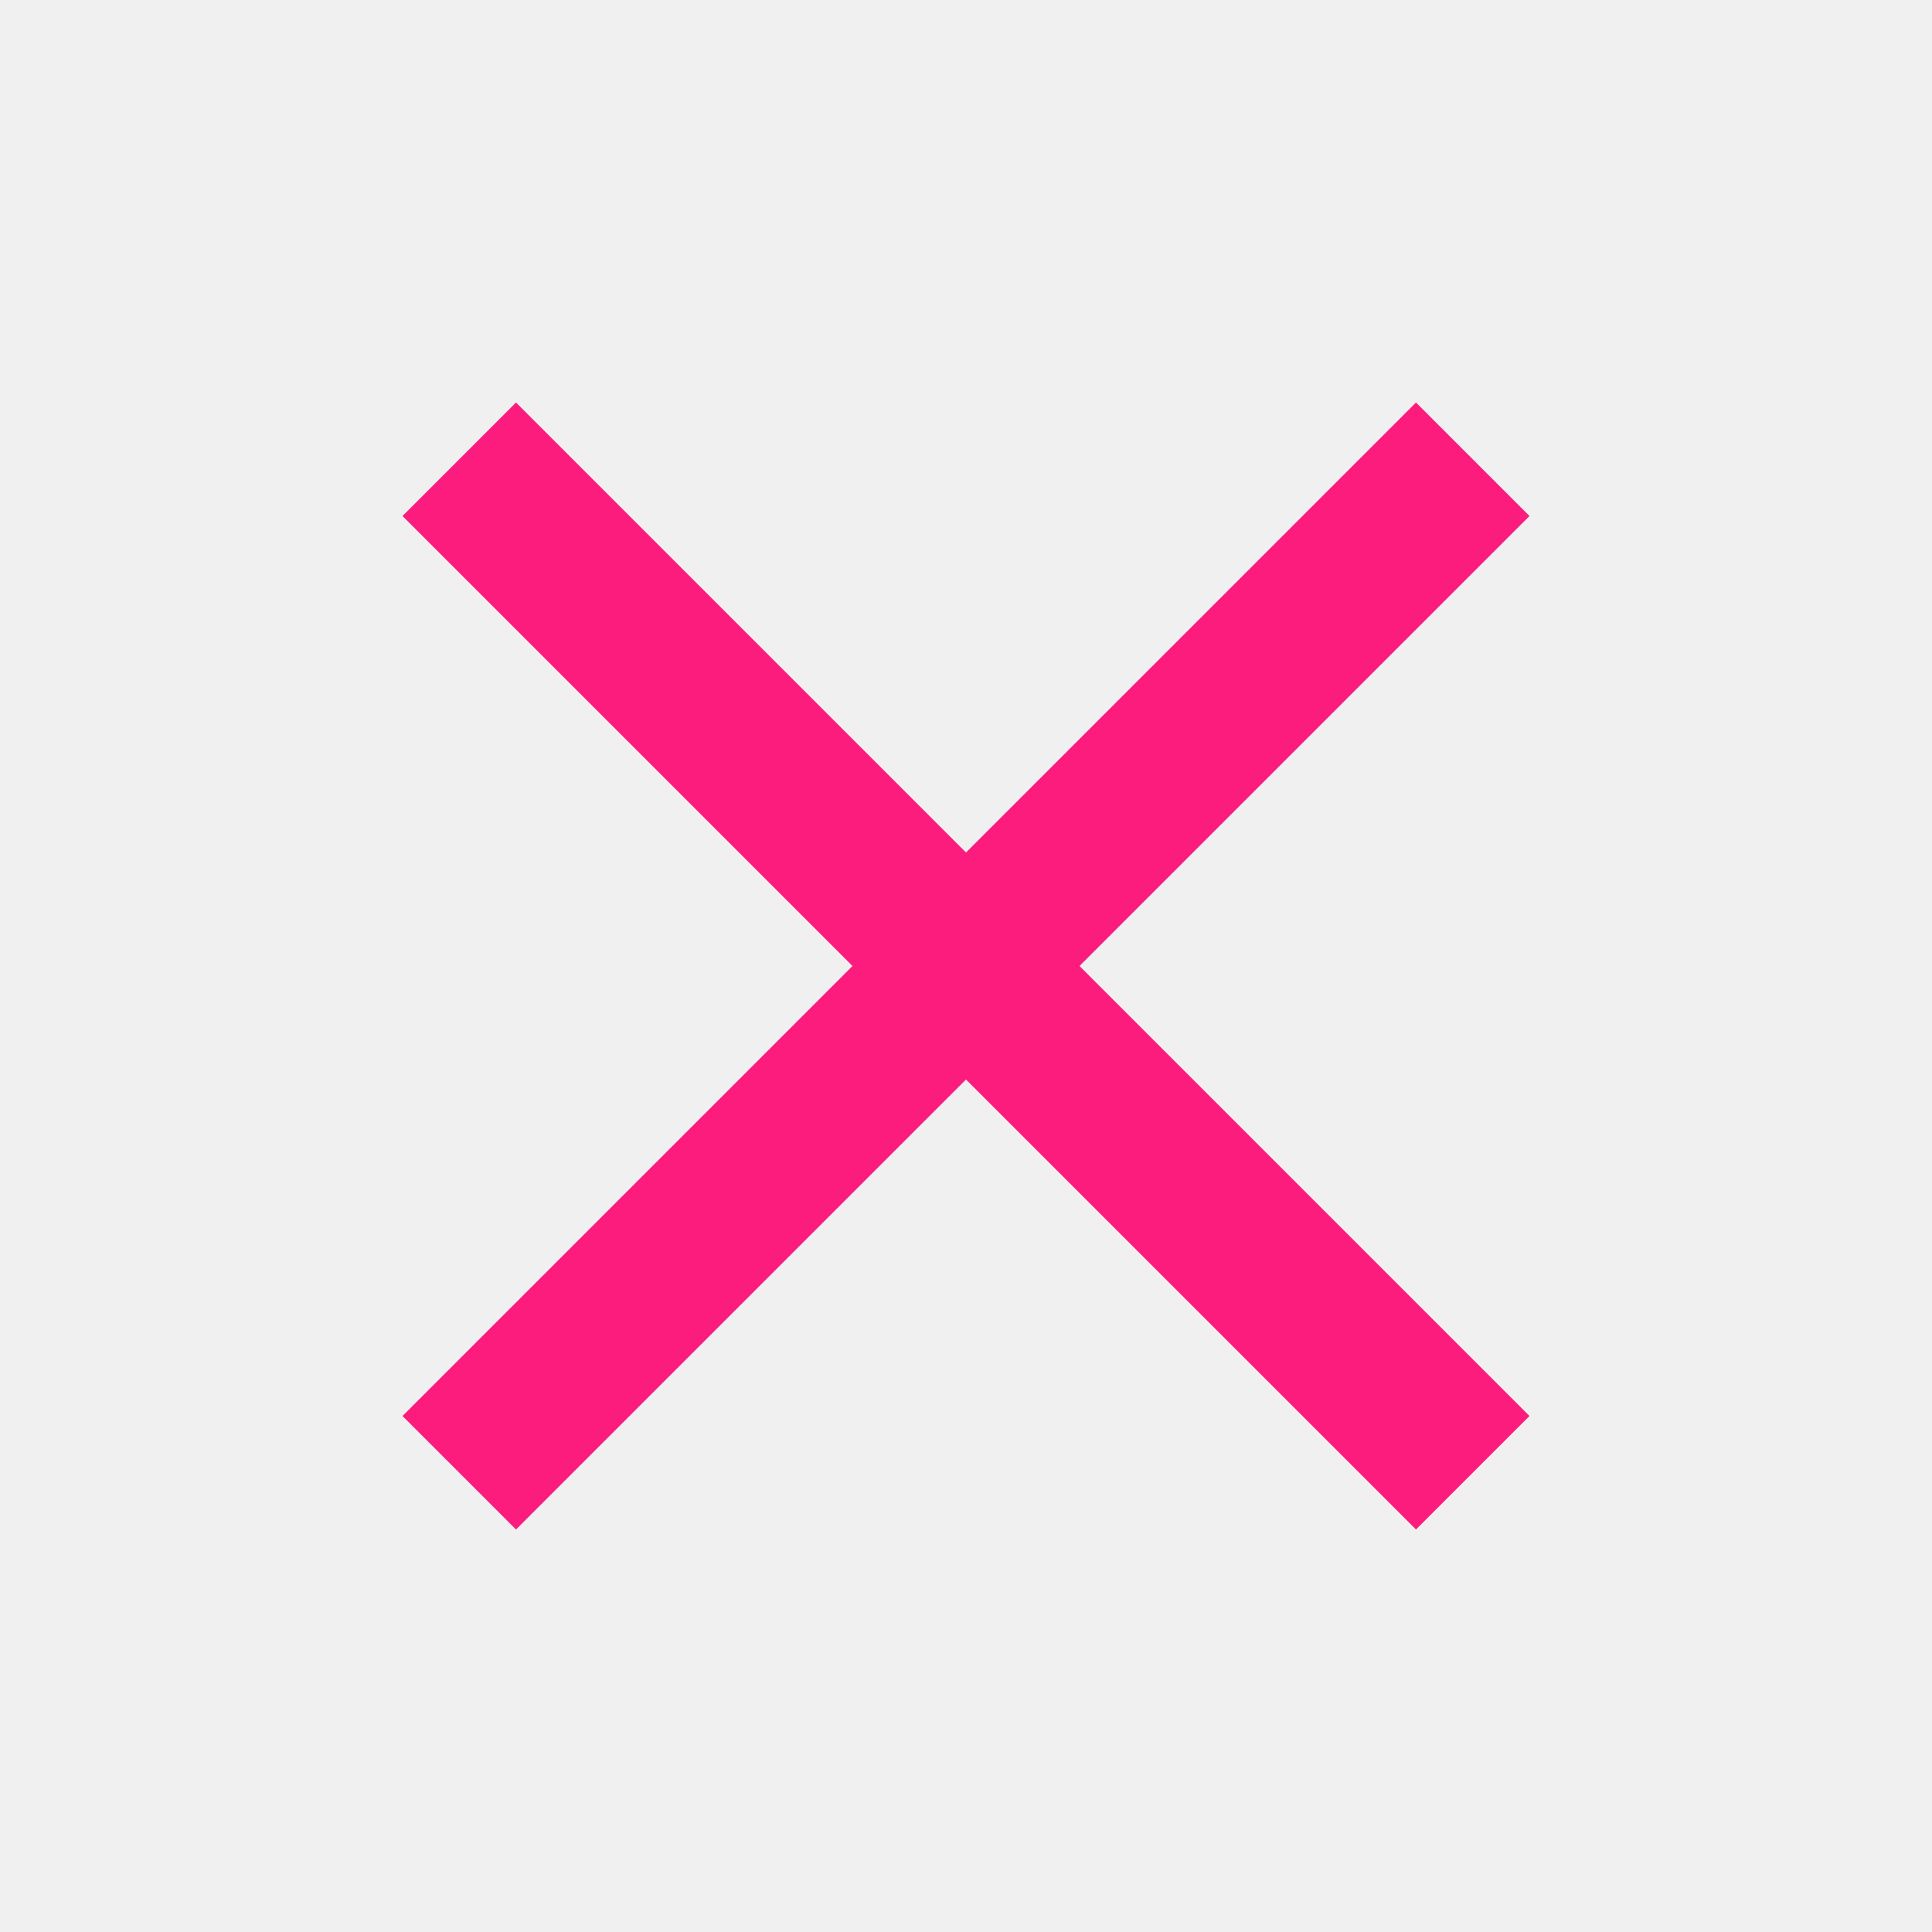
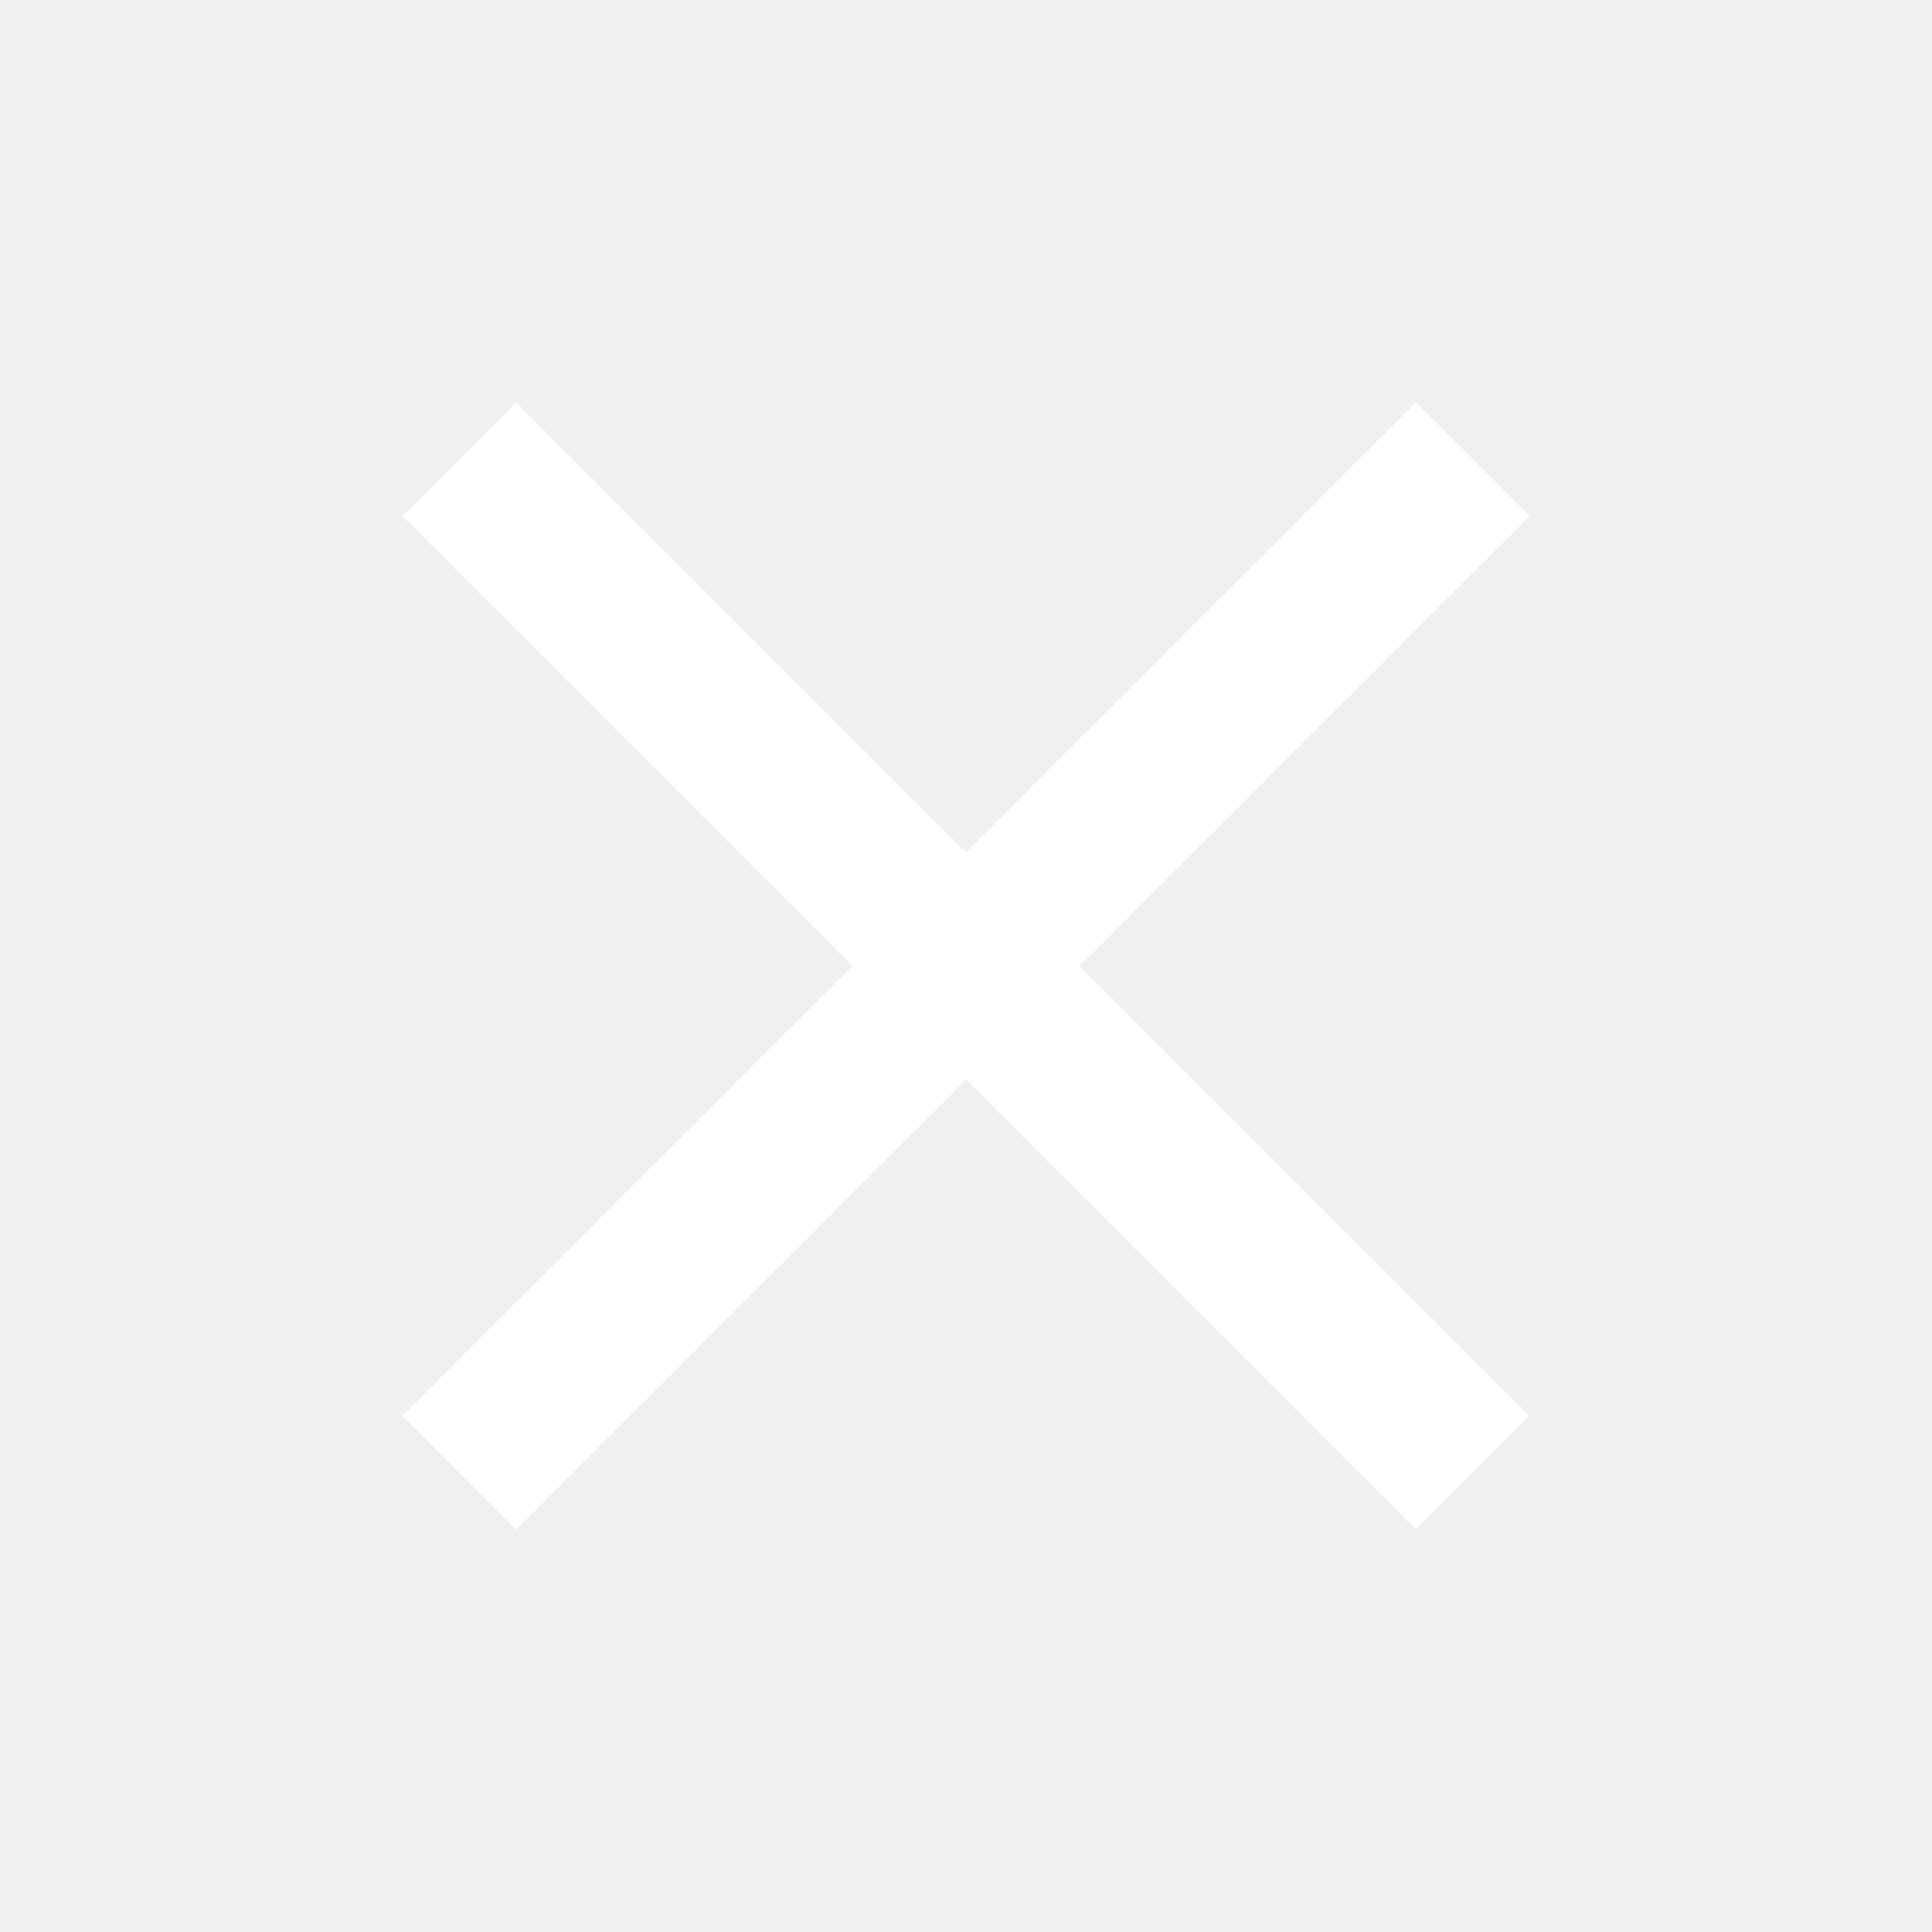
- <svg xmlns="http://www.w3.org/2000/svg" height="24px" viewBox="0 0 24 24" width="24px" fill="#fc1c7d">
+ <svg xmlns="http://www.w3.org/2000/svg" height="24px" viewBox="0 0 24 24" width="24px" fill="#fff">
  <path d="M0 0h24v24H0V0z" fill="none" />
  <path d="M19 6.41L17.59 5 12 10.59 6.41 5 5 6.41 10.59 12 5 17.59 6.41 19 12 13.41 17.59 19 19 17.59 13.41 12 19 6.41z" />
</svg>
